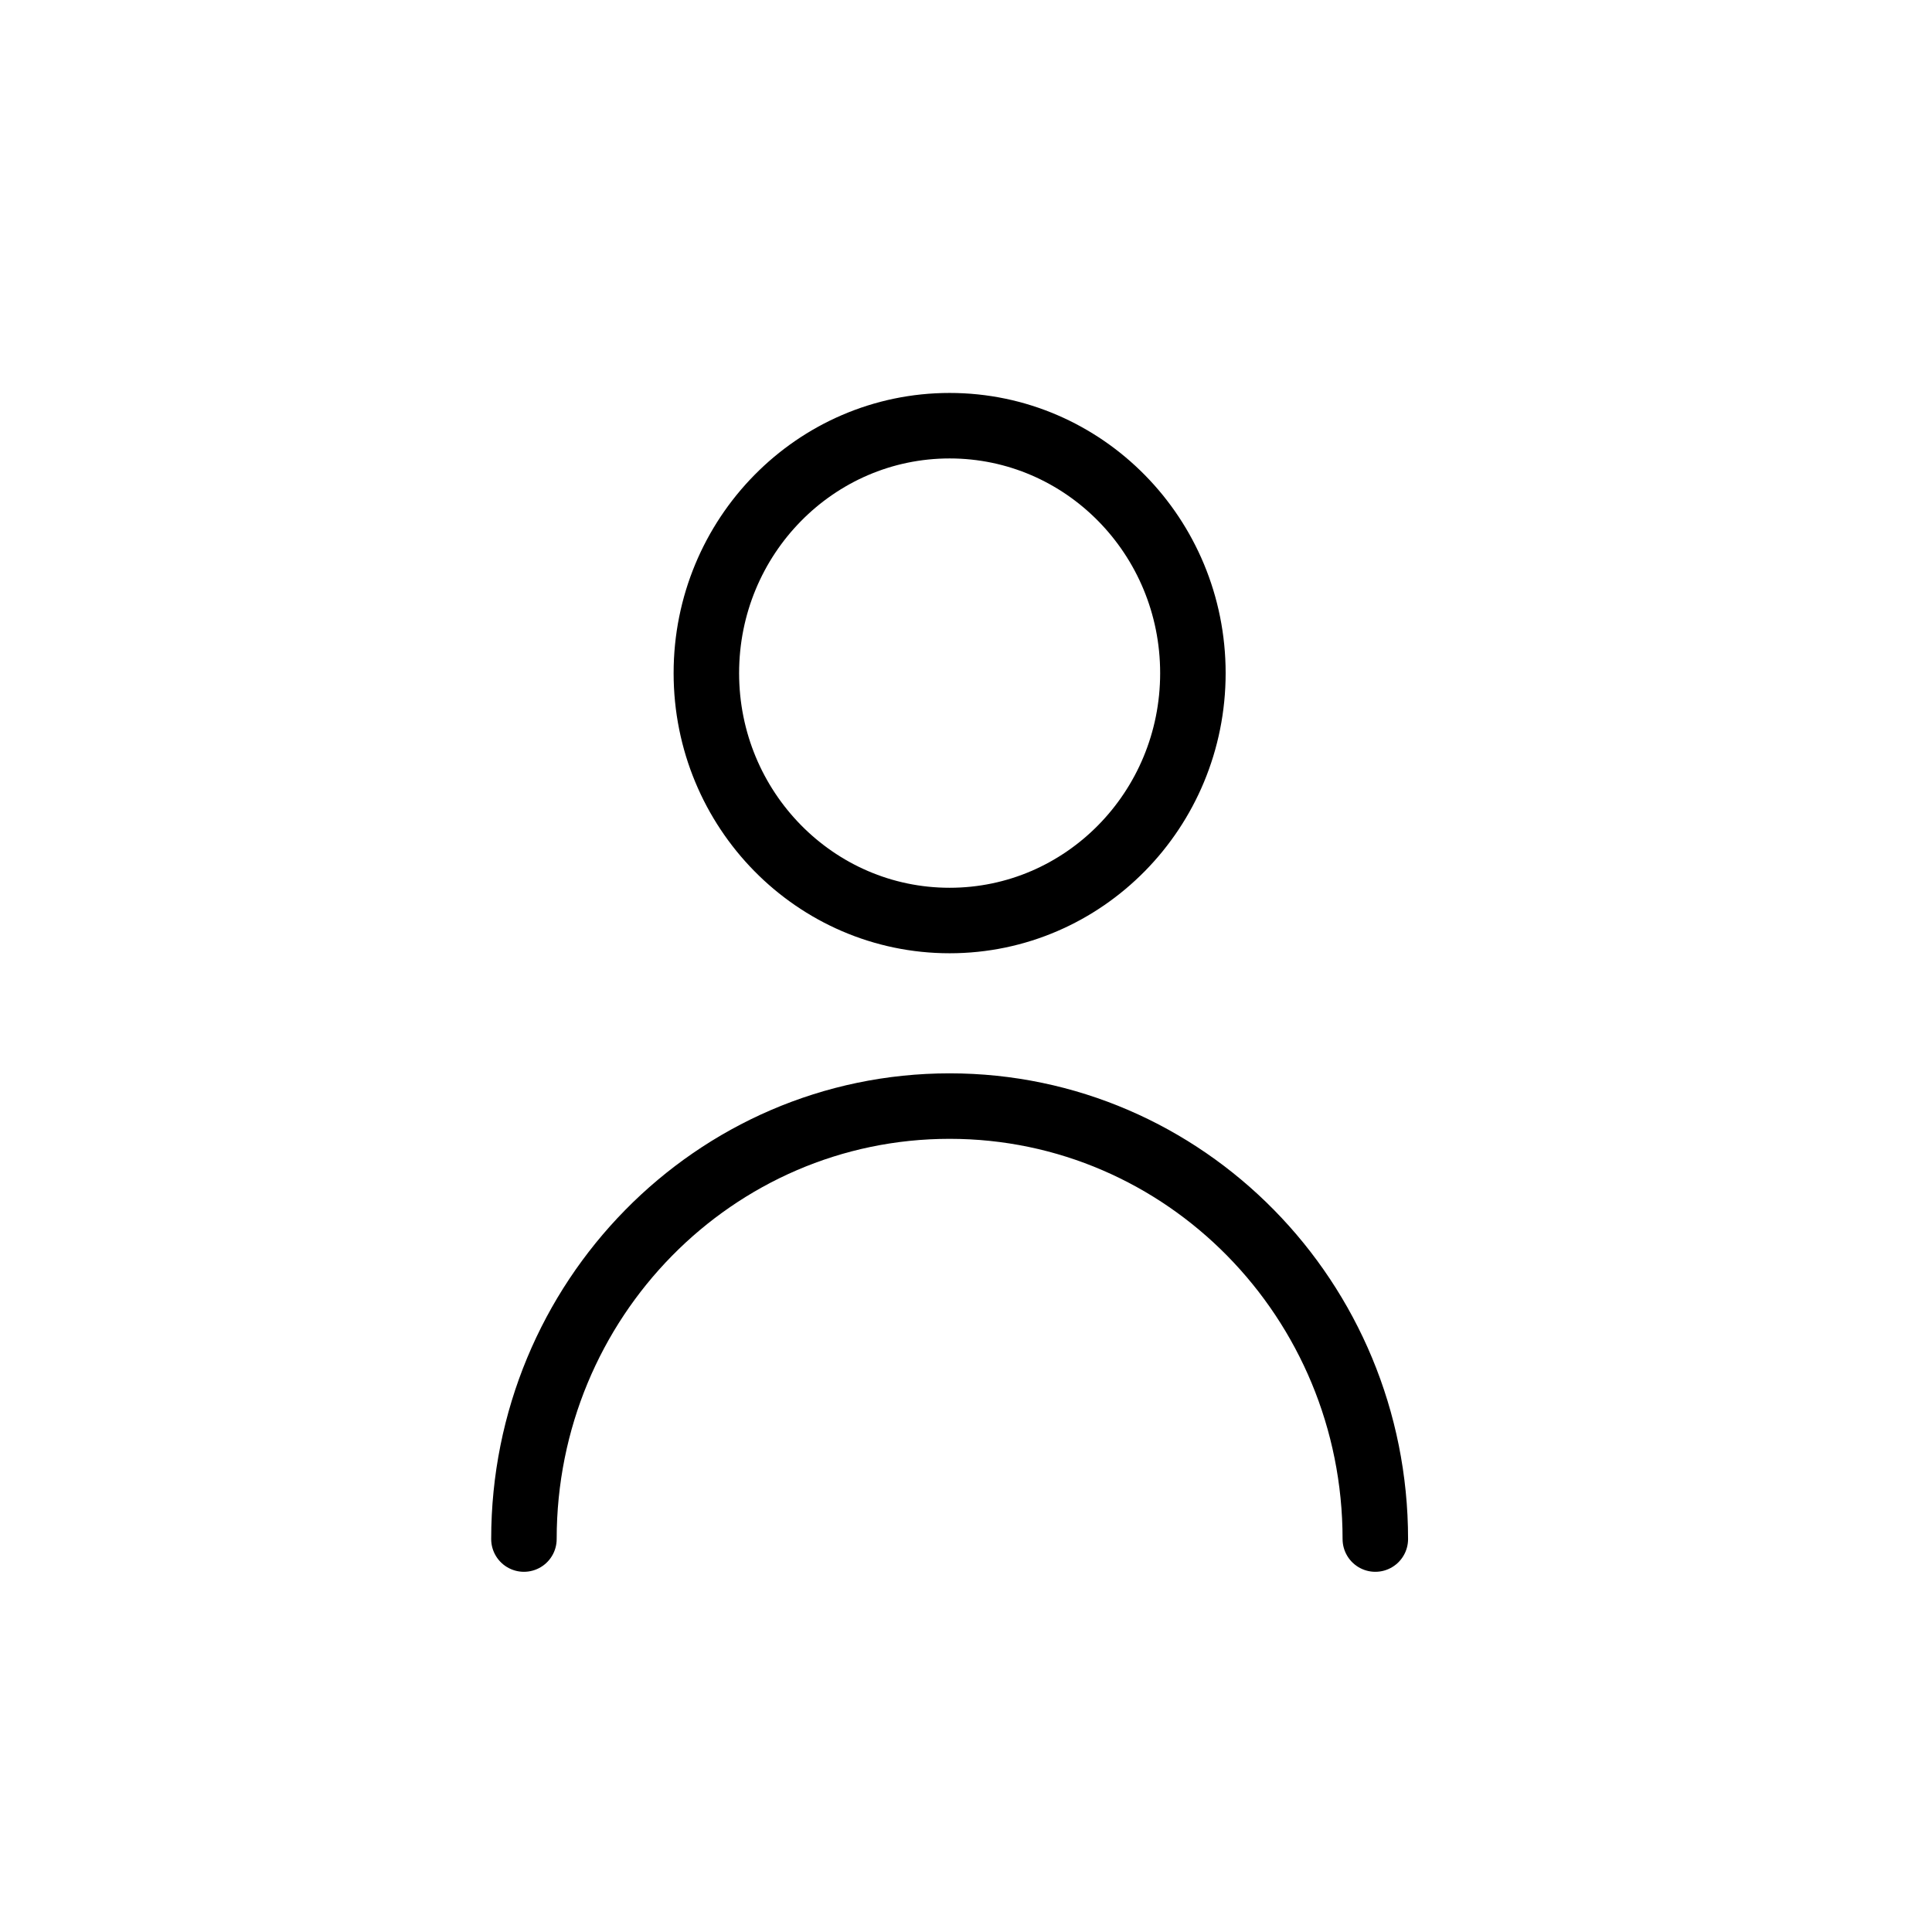
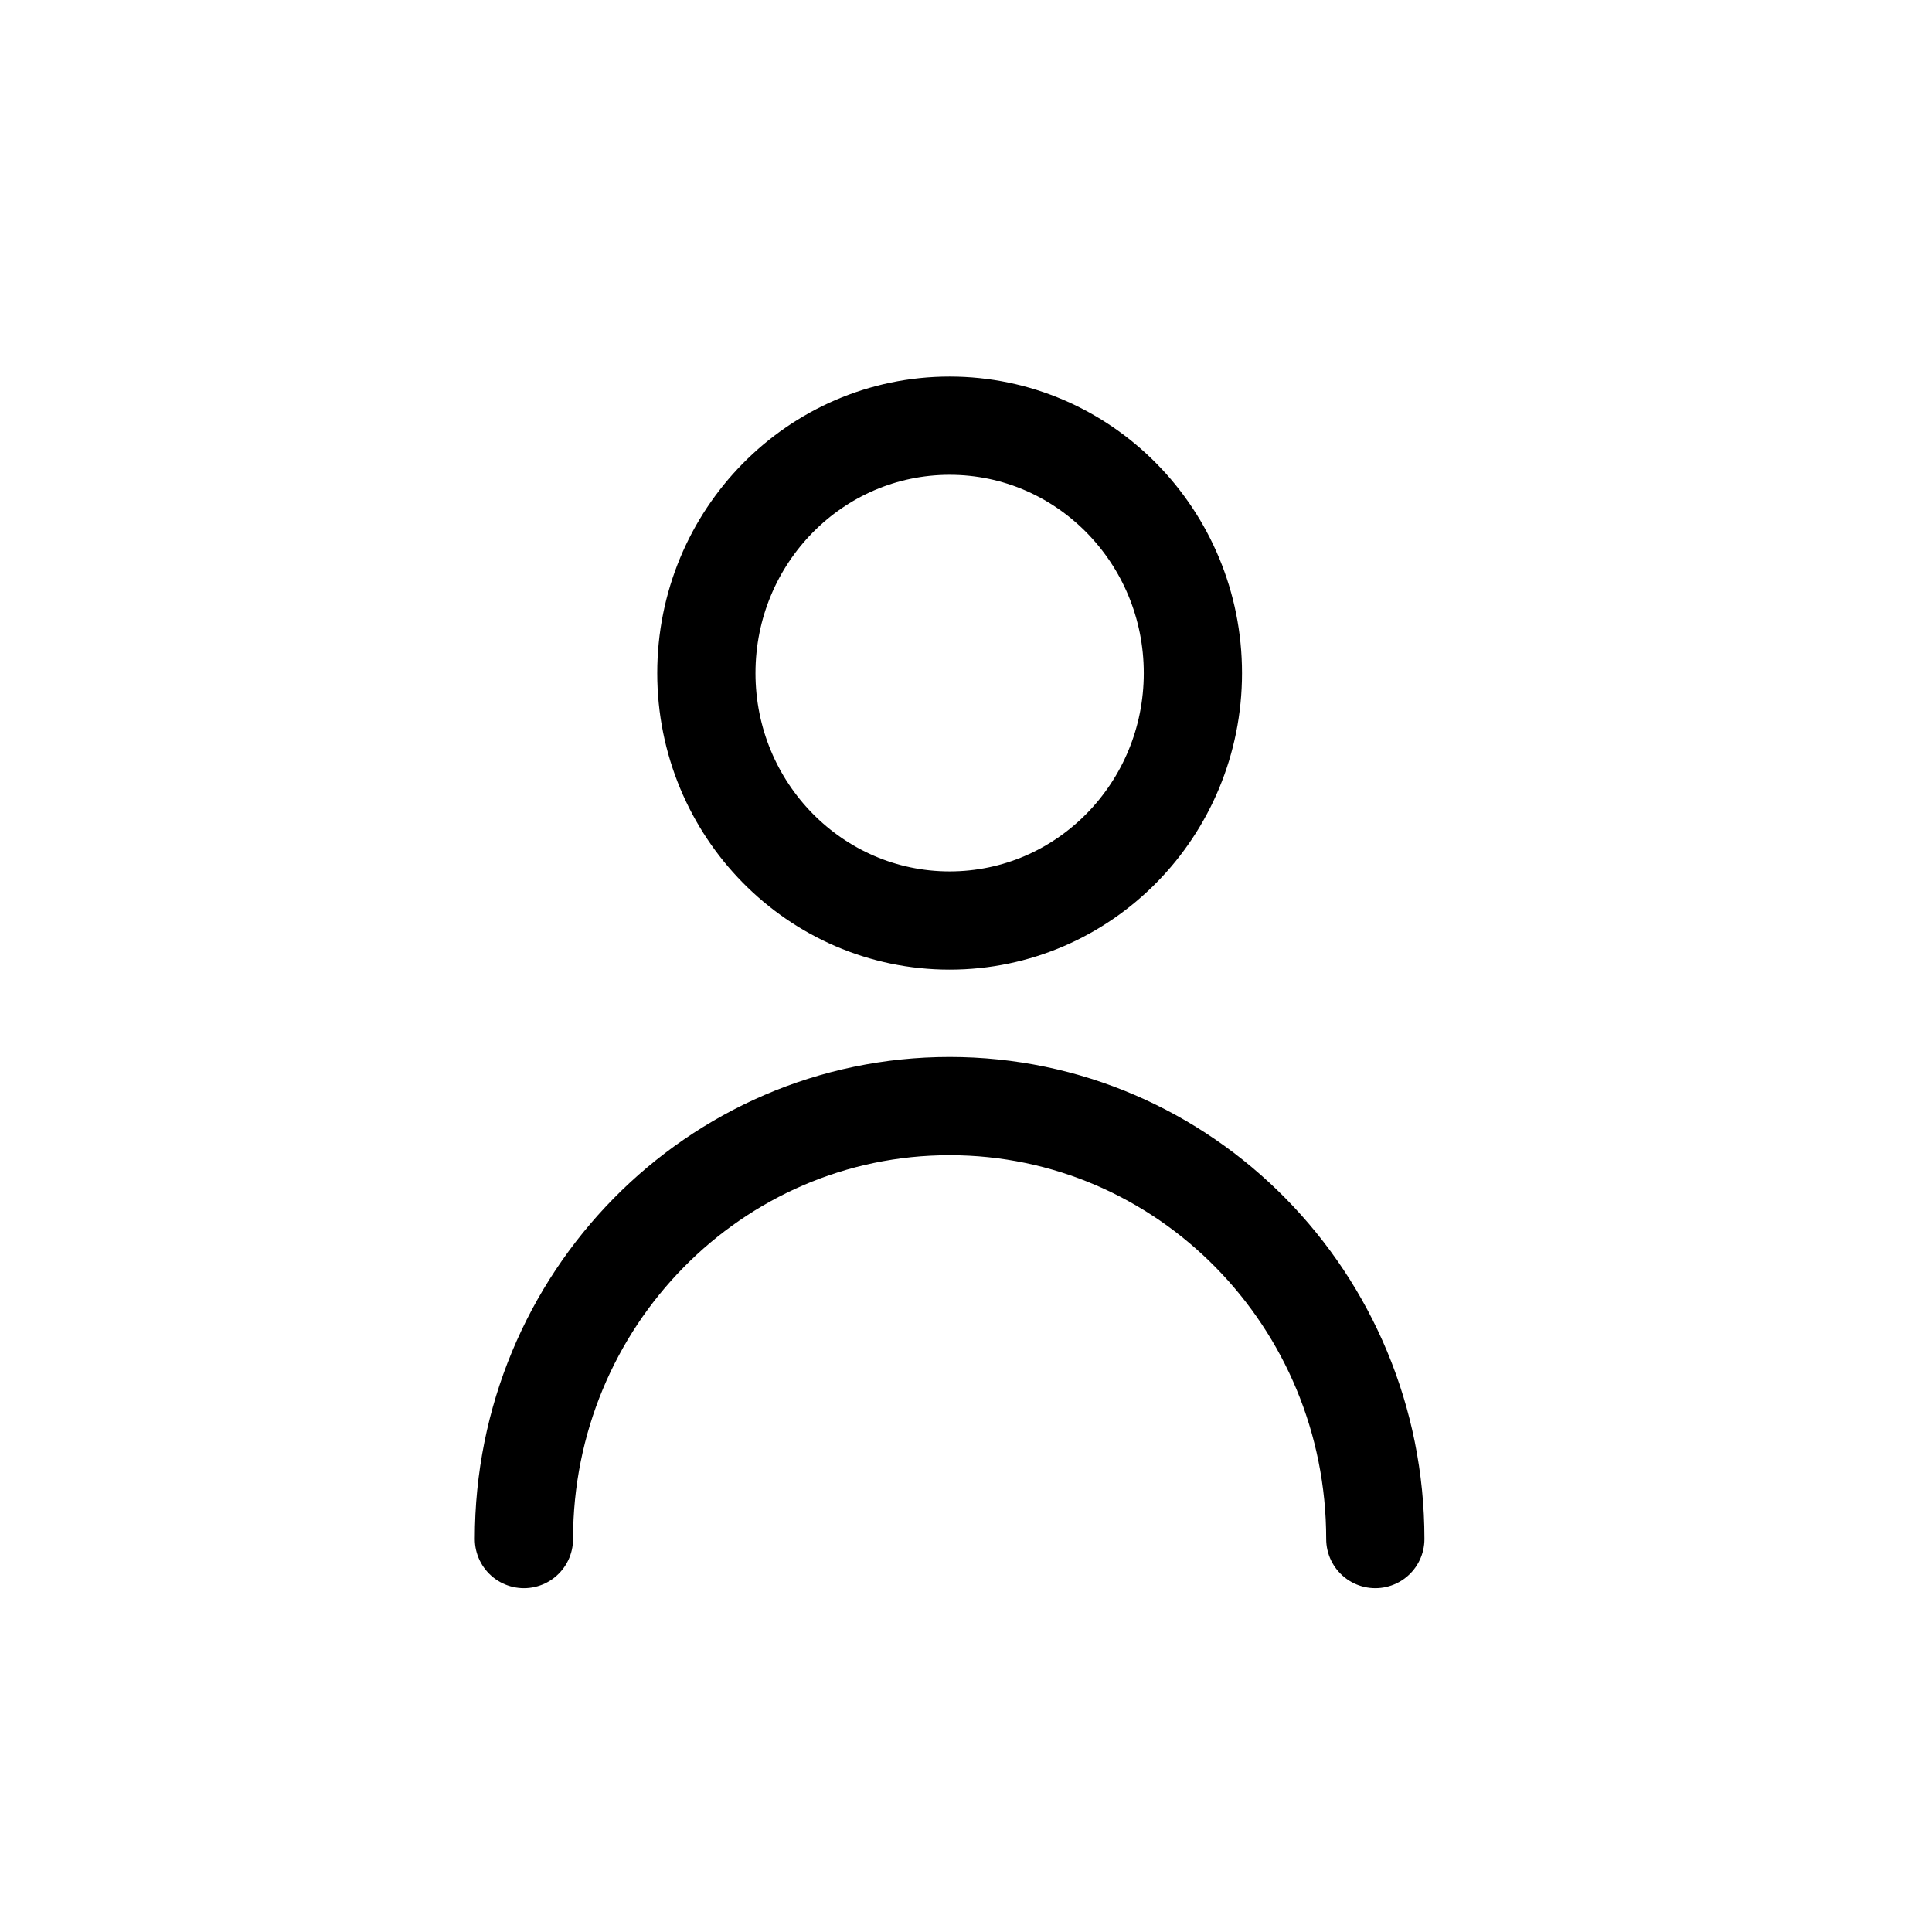
<svg xmlns="http://www.w3.org/2000/svg" width="59" height="59" viewBox="0 0 59 59" fill="none">
-   <path d="M16 47C16 39.698 21.82 33.778 29 33.778C36.18 33.778 42 39.698 42 47M36.429 20.556C36.429 24.728 33.103 28.111 29 28.111C24.897 28.111 21.571 24.728 21.571 20.556C21.571 16.383 24.897 13 29 13C33.103 13 36.429 16.383 36.429 20.556Z" stroke="black" stroke-width="2" stroke-linecap="round" stroke-linejoin="round" />
+   <path d="M16 47C16 39.698 21.82 33.778 29 33.778C36.18 33.778 42 39.698 42 47M36.429 20.556C36.429 24.728 33.103 28.111 29 28.111C24.897 28.111 21.571 24.728 21.571 20.556C21.571 16.383 24.897 13 29 13C33.103 13 36.429 16.383 36.429 20.556Z" stroke="currentColor" stroke-width="3" stroke-linecap="round" stroke-linejoin="round" />
</svg>
